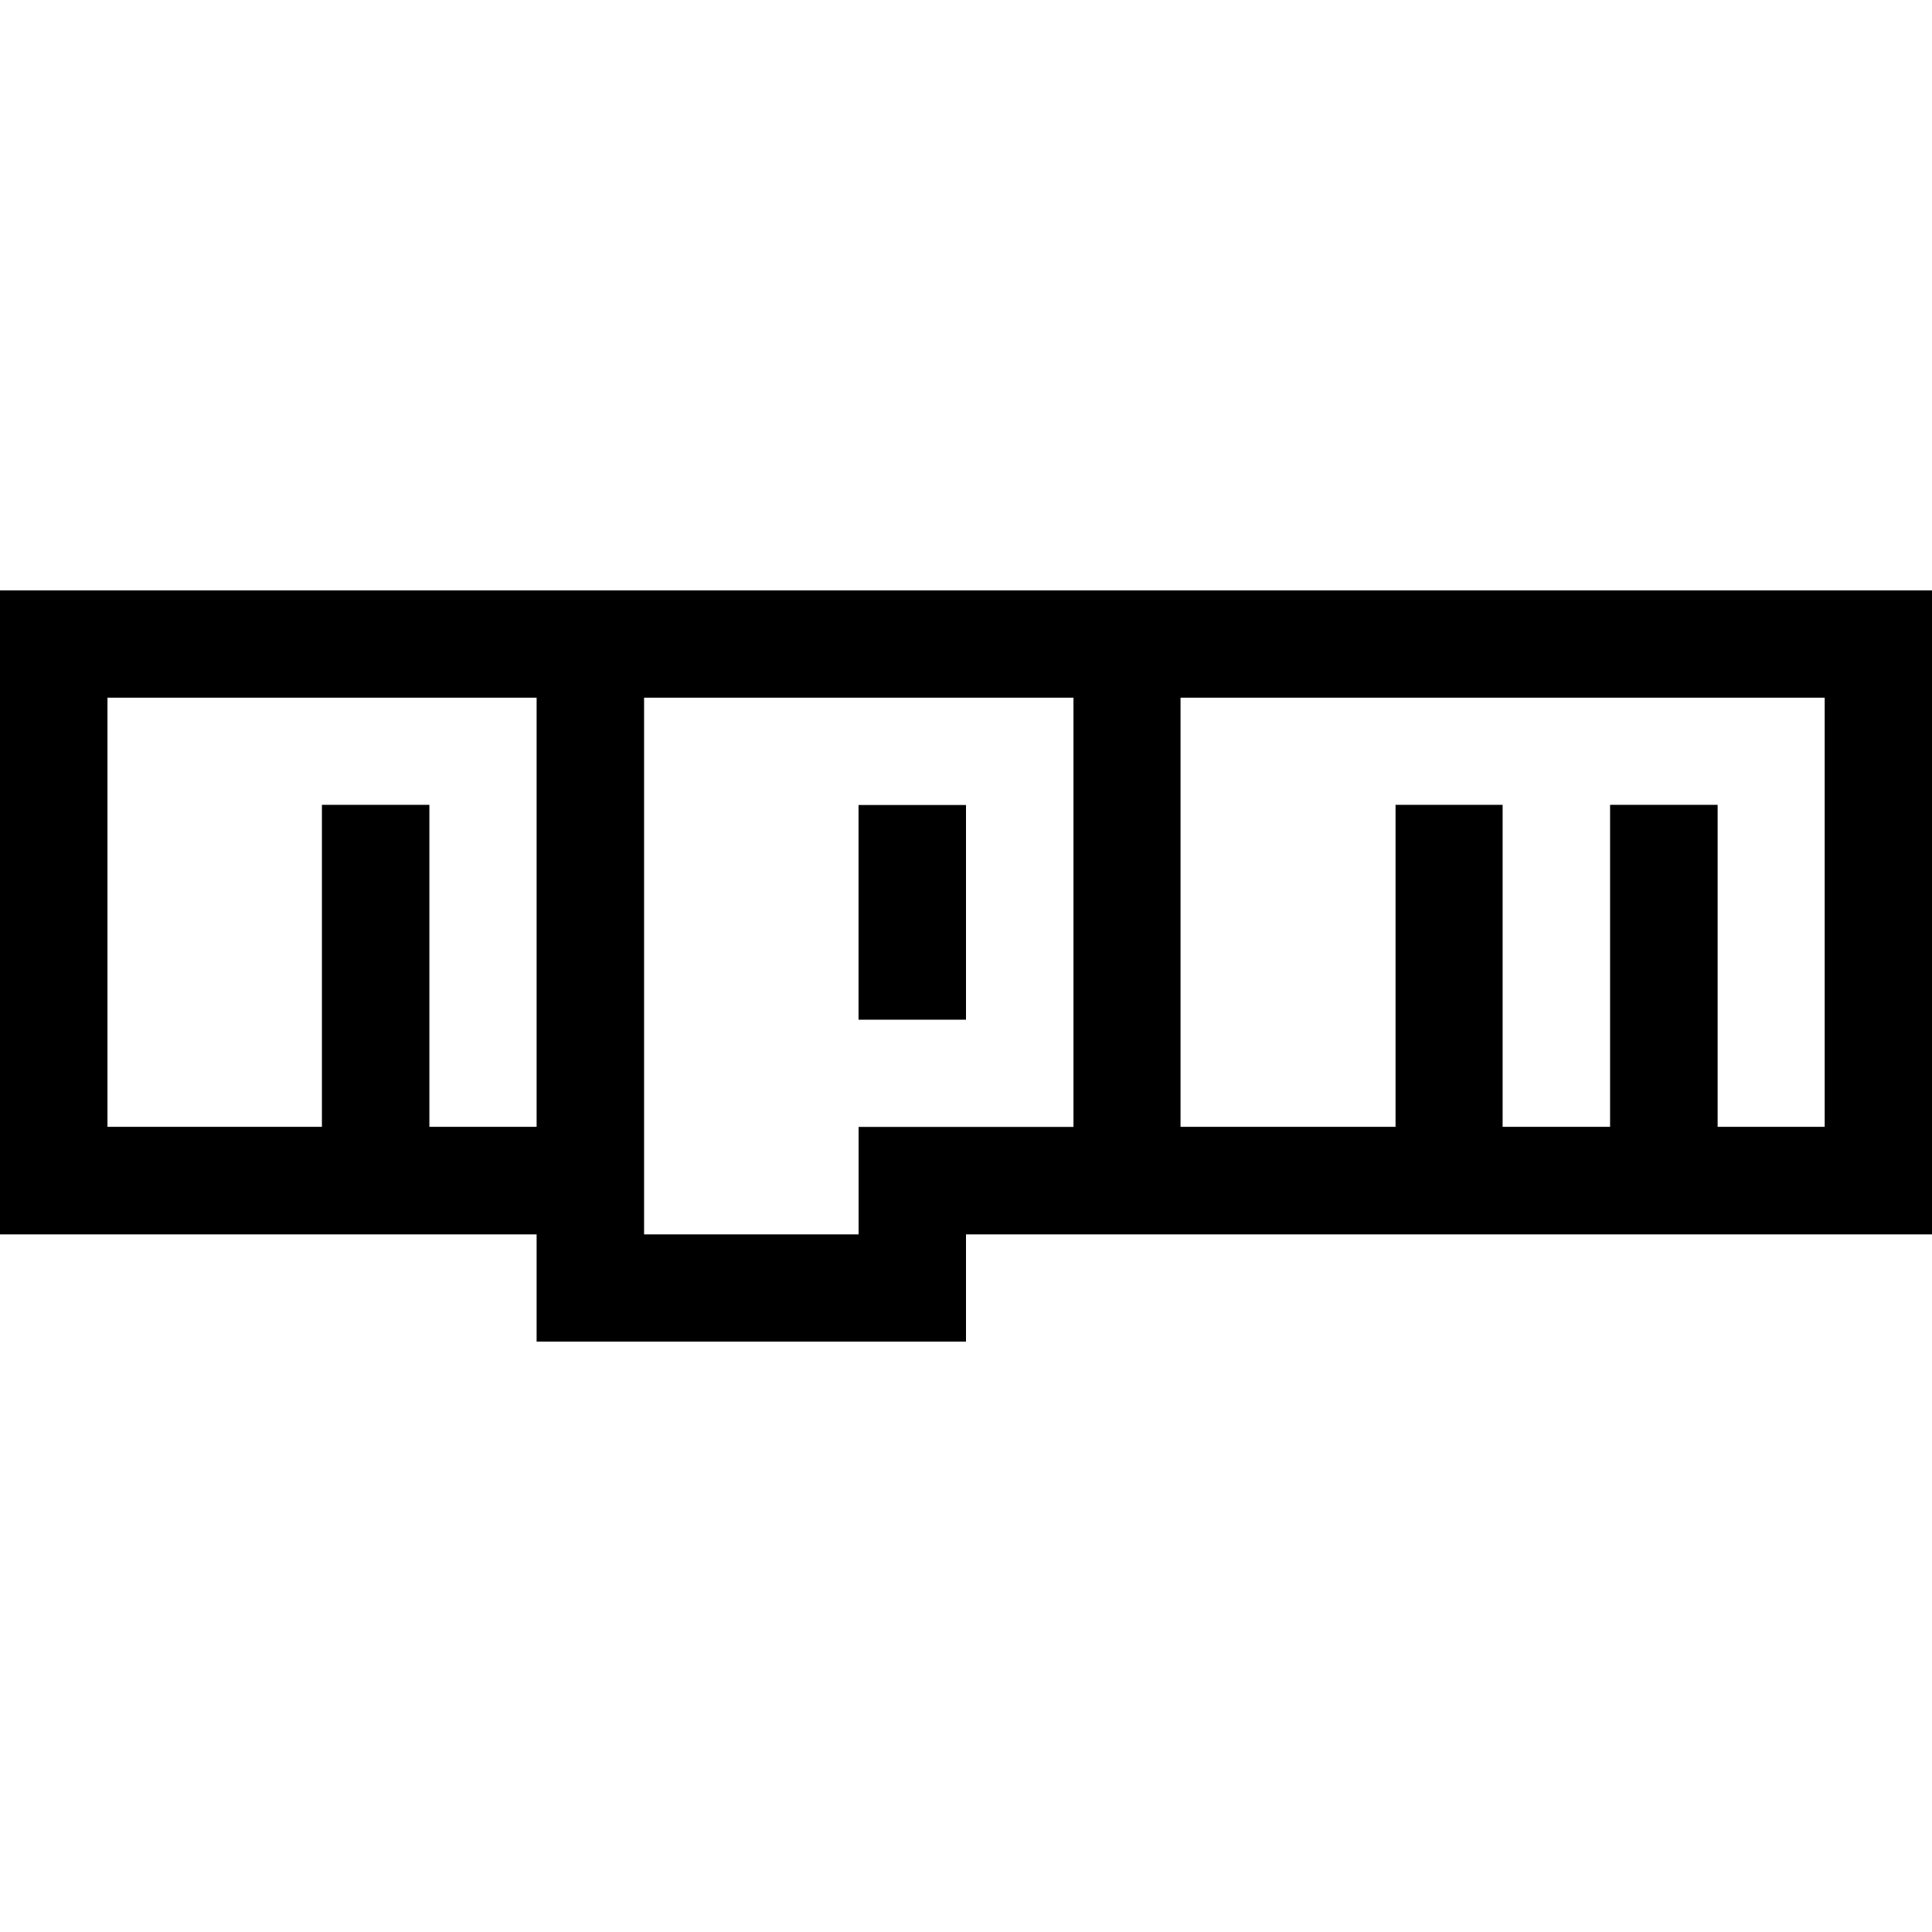
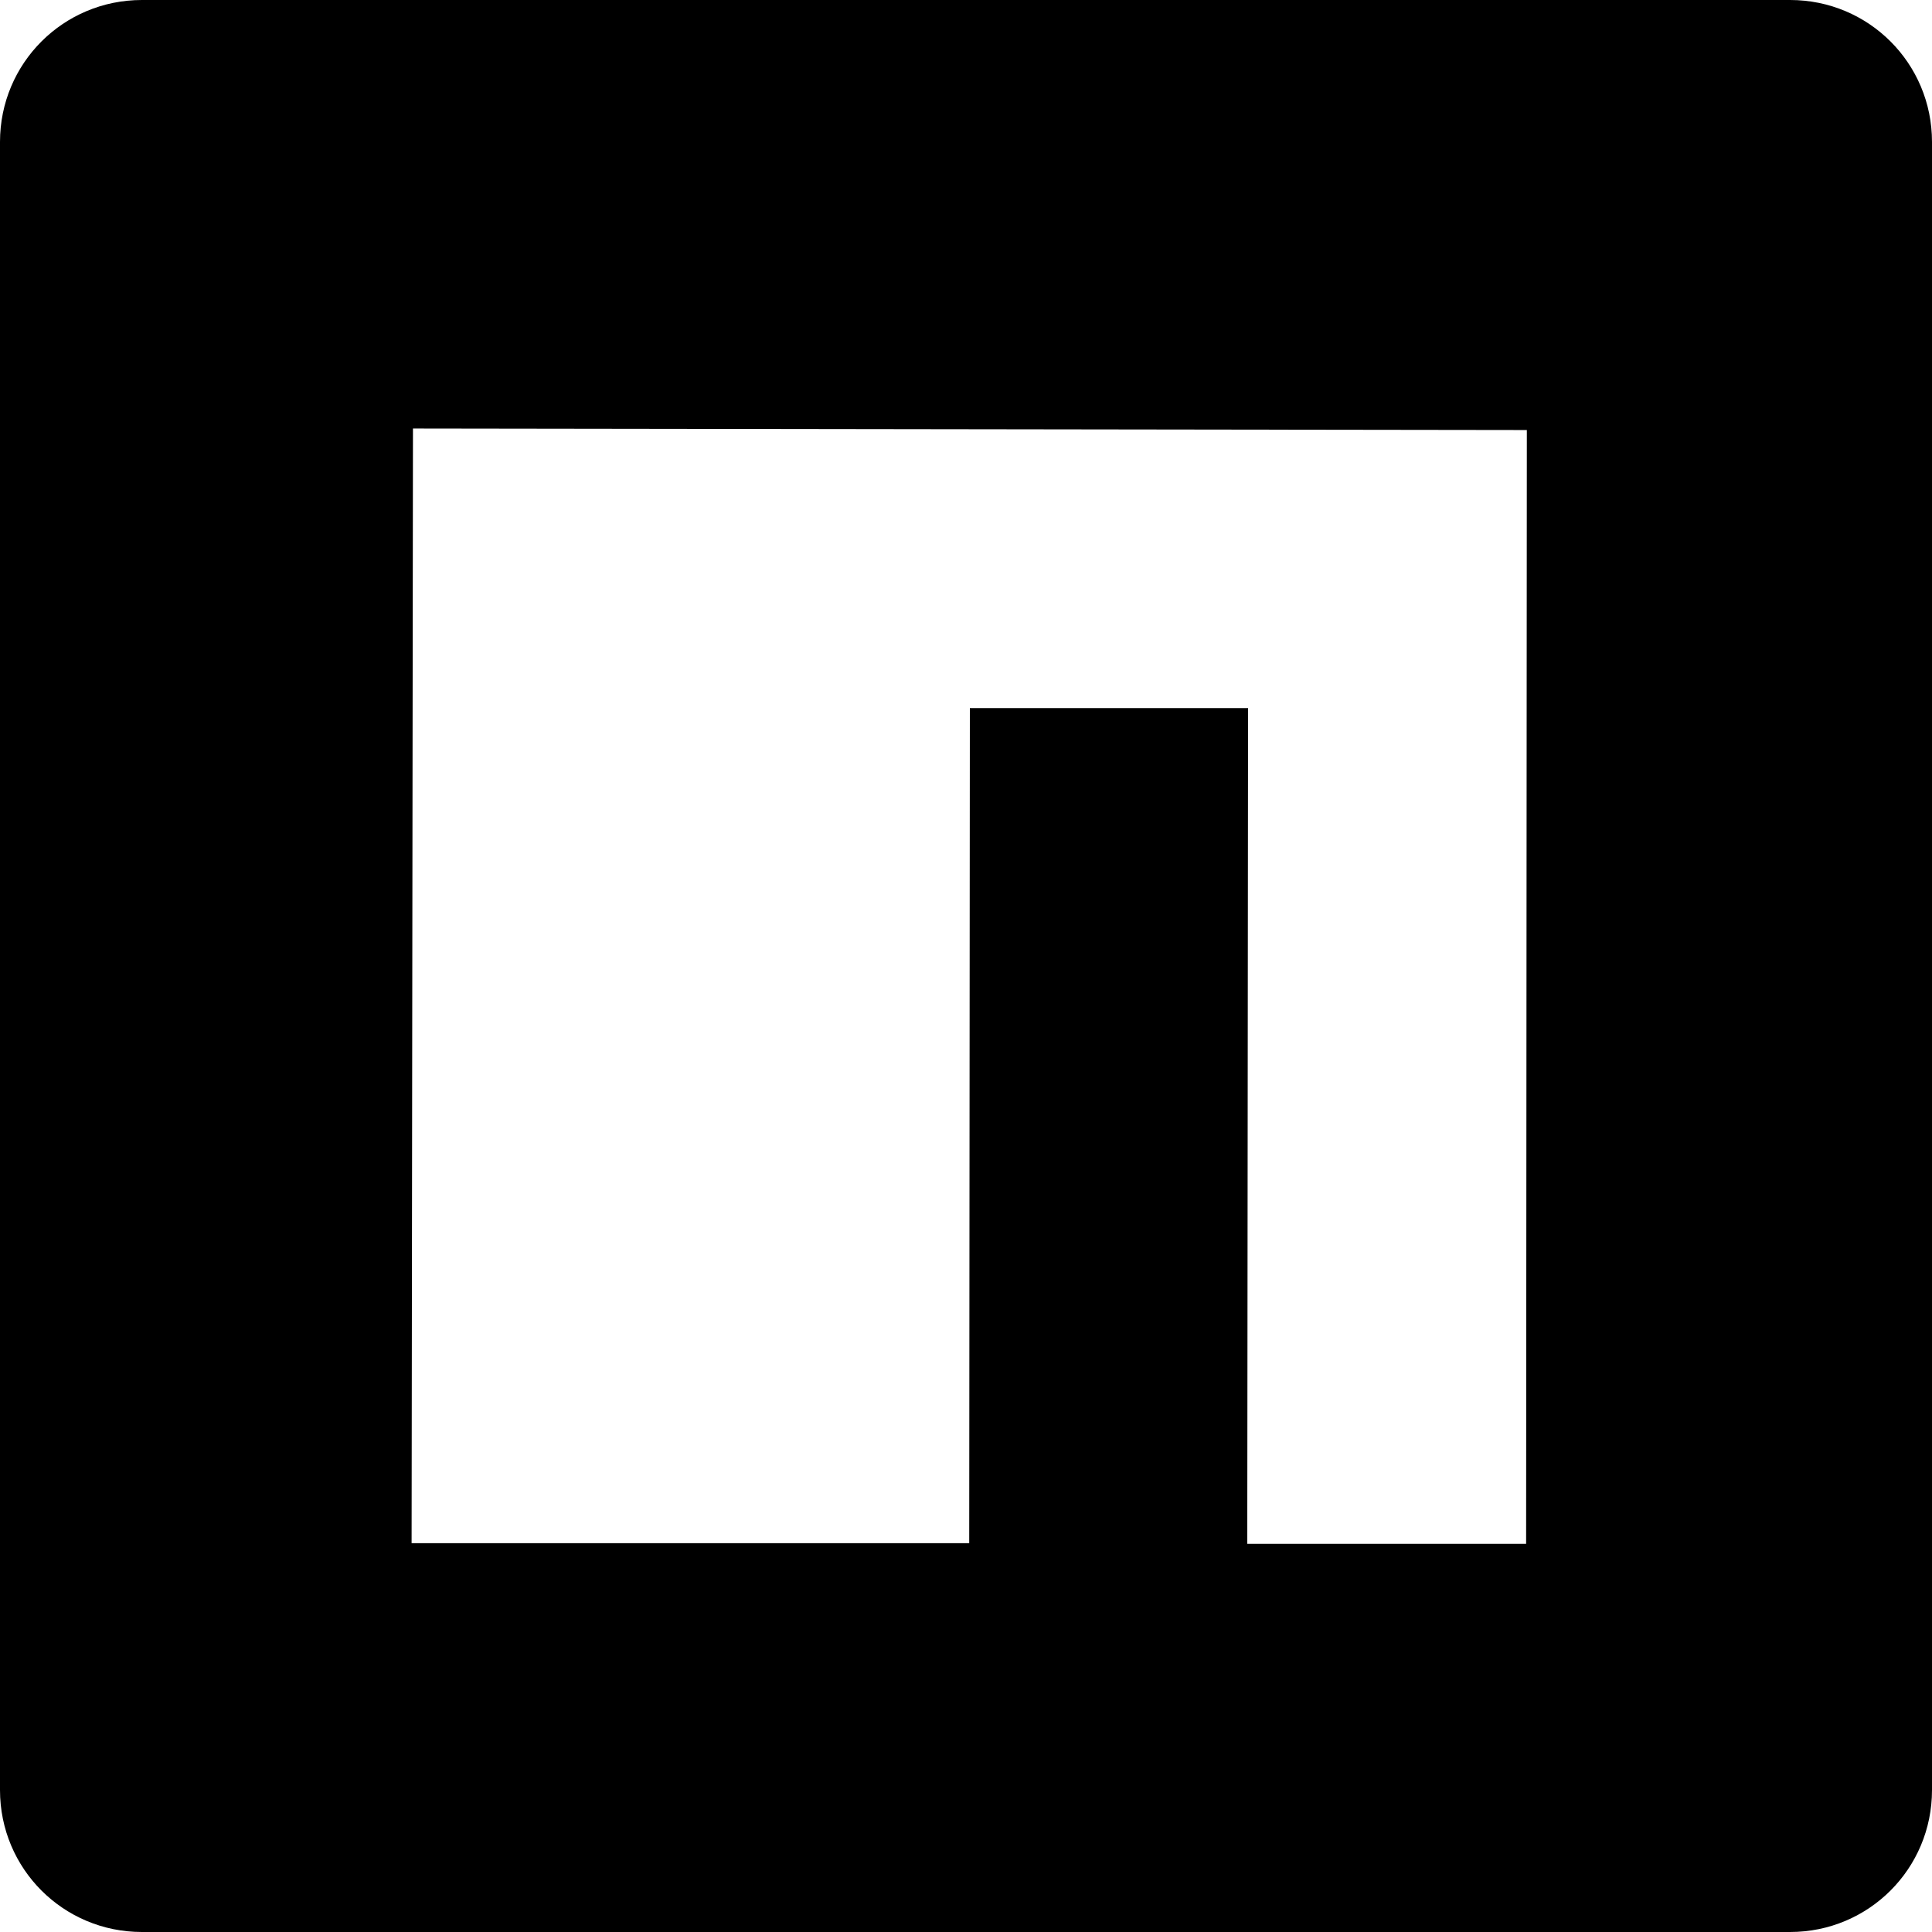
<svg xmlns="http://www.w3.org/2000/svg" role="img" viewBox="0 0 24 24" fill="currentColor">
-   <path d="M0 7.334v8h6.666v1.332H12v-1.332h12v-8H0zm6.666 6.664H5.334v-4H3.999v4H1.335V8.667h5.331v5.331zm4 0v1.336H8.001V8.667h5.334v5.332h-2.669v-.001zm12.001 0h-1.33v-4h-1.336v4h-1.335v-4h-1.33v4h-2.671V8.667h8.002v5.331zM10.665 10H12v2.667h-1.335V10z" />
+   <path d="M1.763 0C.786 0 0 .786 0 1.763v20.474C0 23.214.786 24 1.763 24h20.474c.977 0 1.763-.786 1.763-1.763V1.763C24 .786 23.214 0 22.237 0zM5.13 5.323l13.837.019-.009 13.836h-3.464l.01-10.382h-3.456L12.04 19.17H5.113z" />
</svg>
